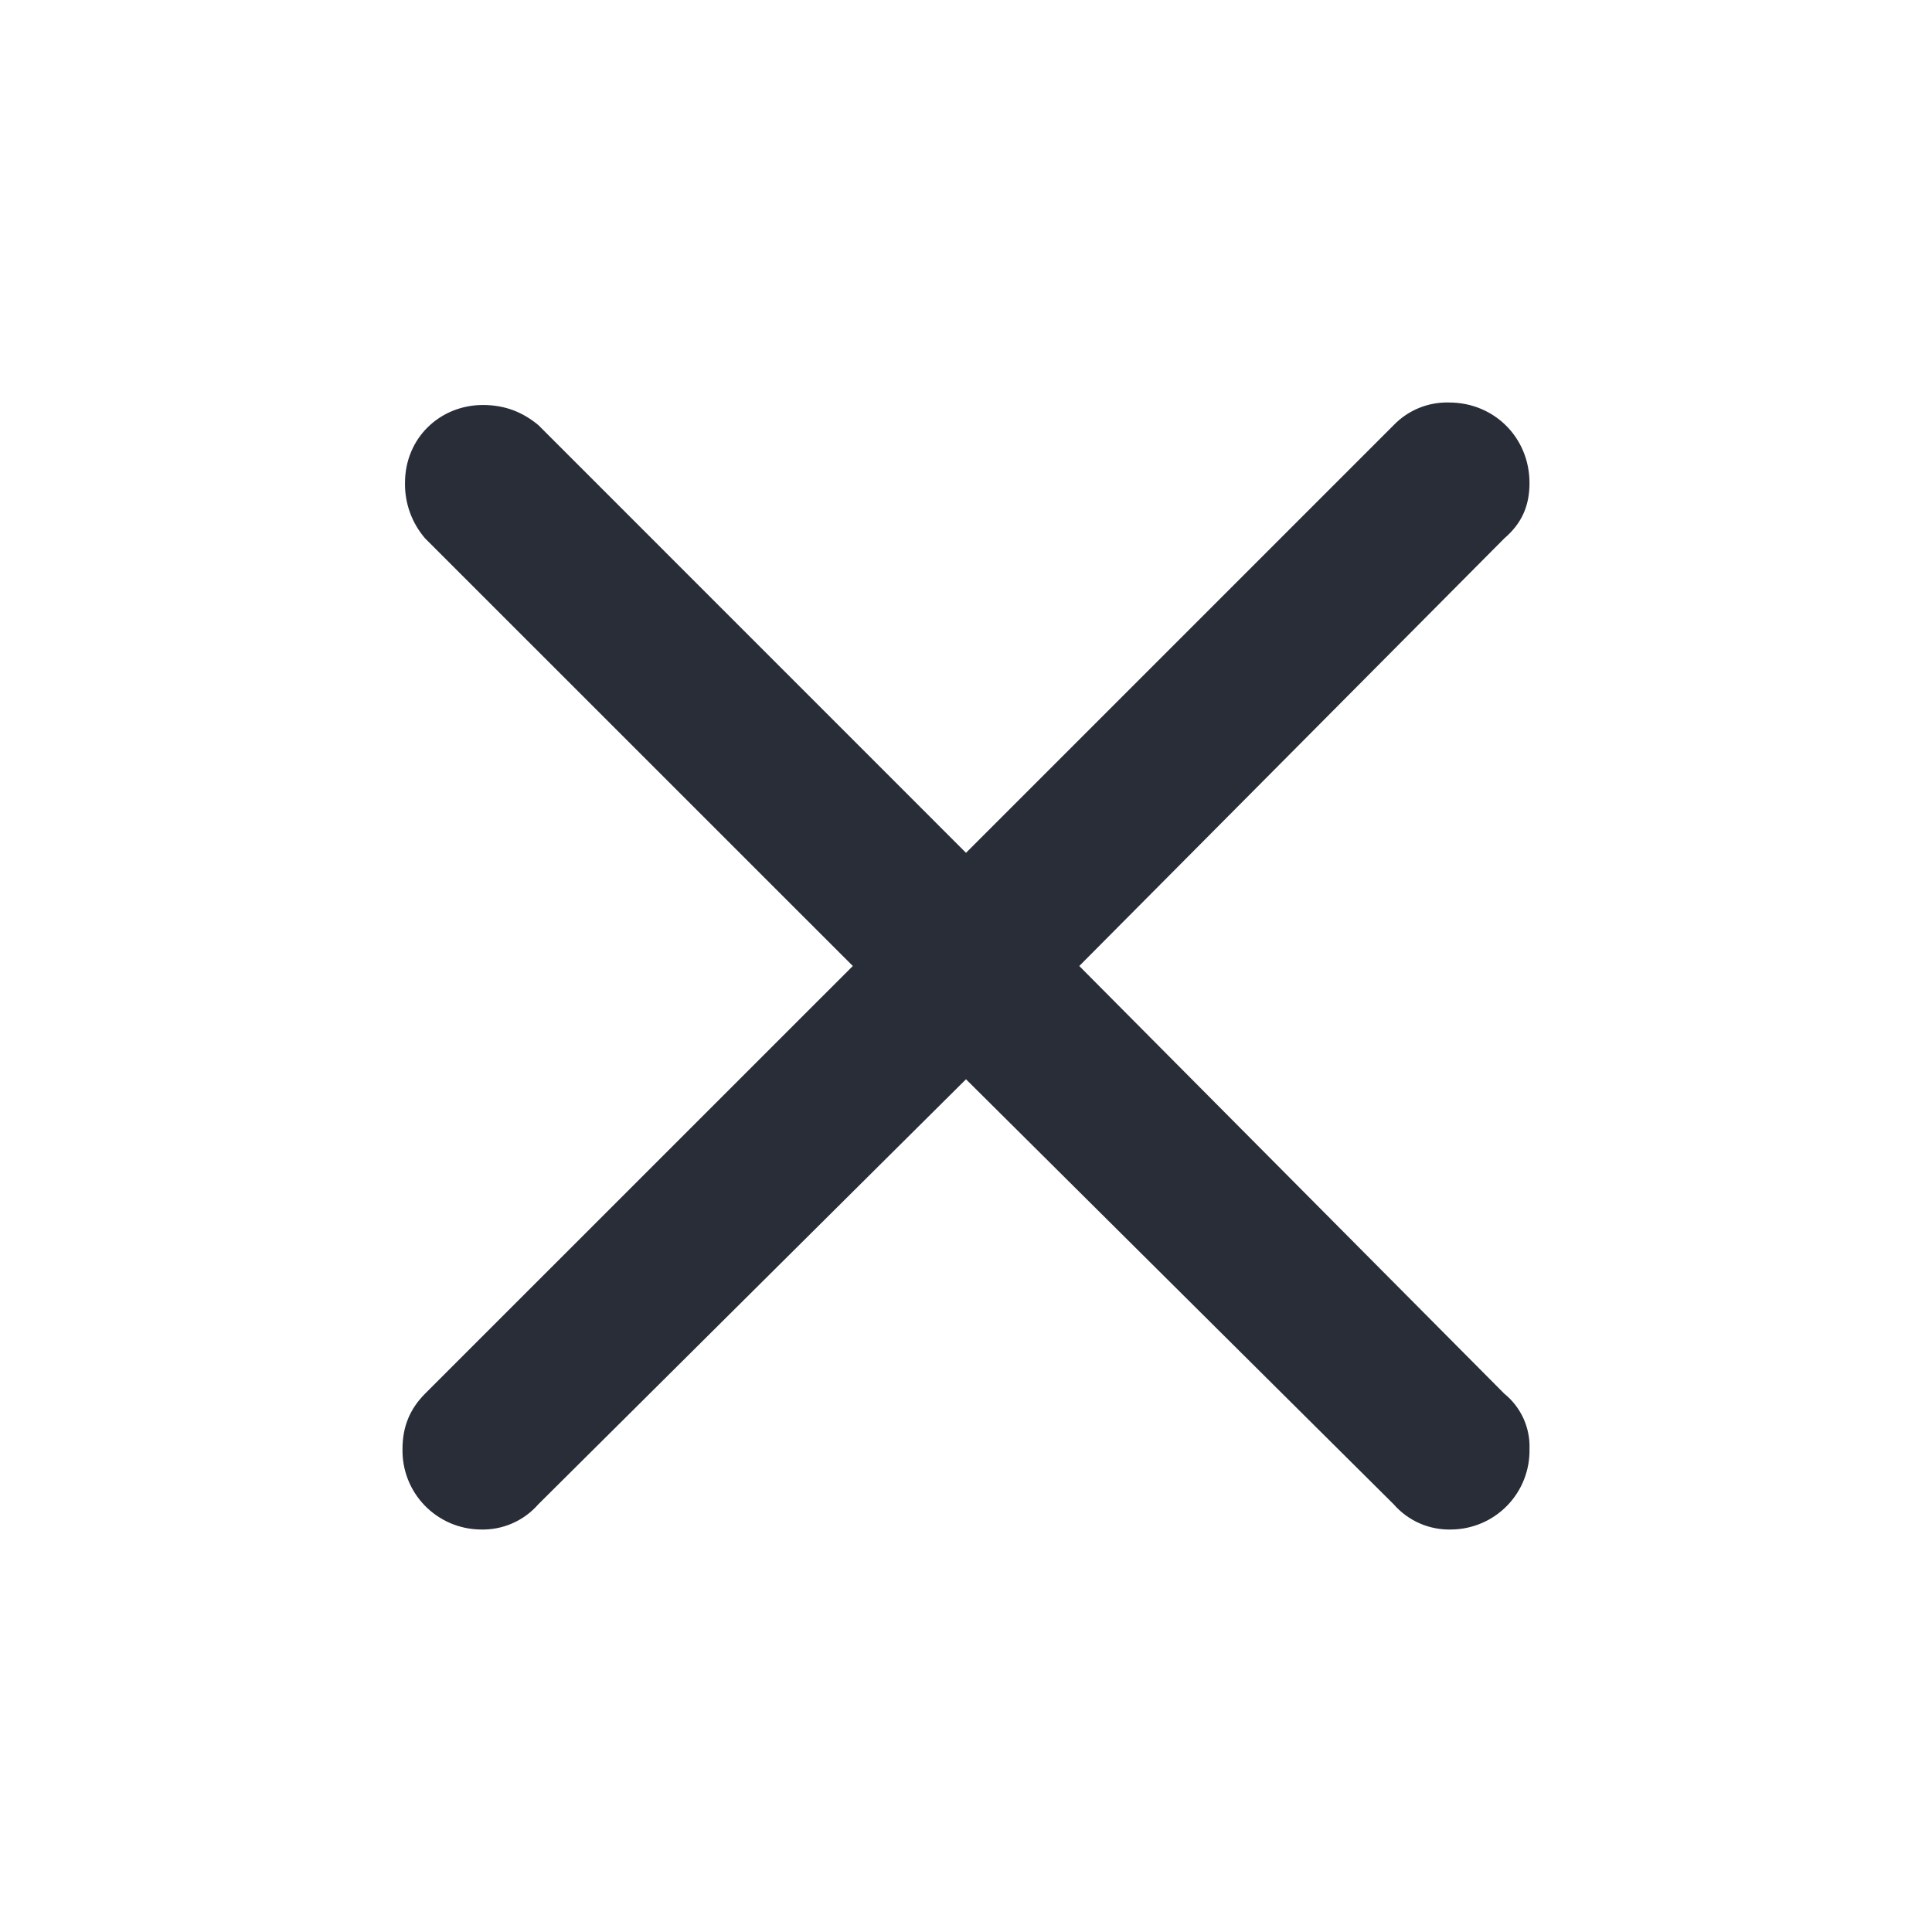
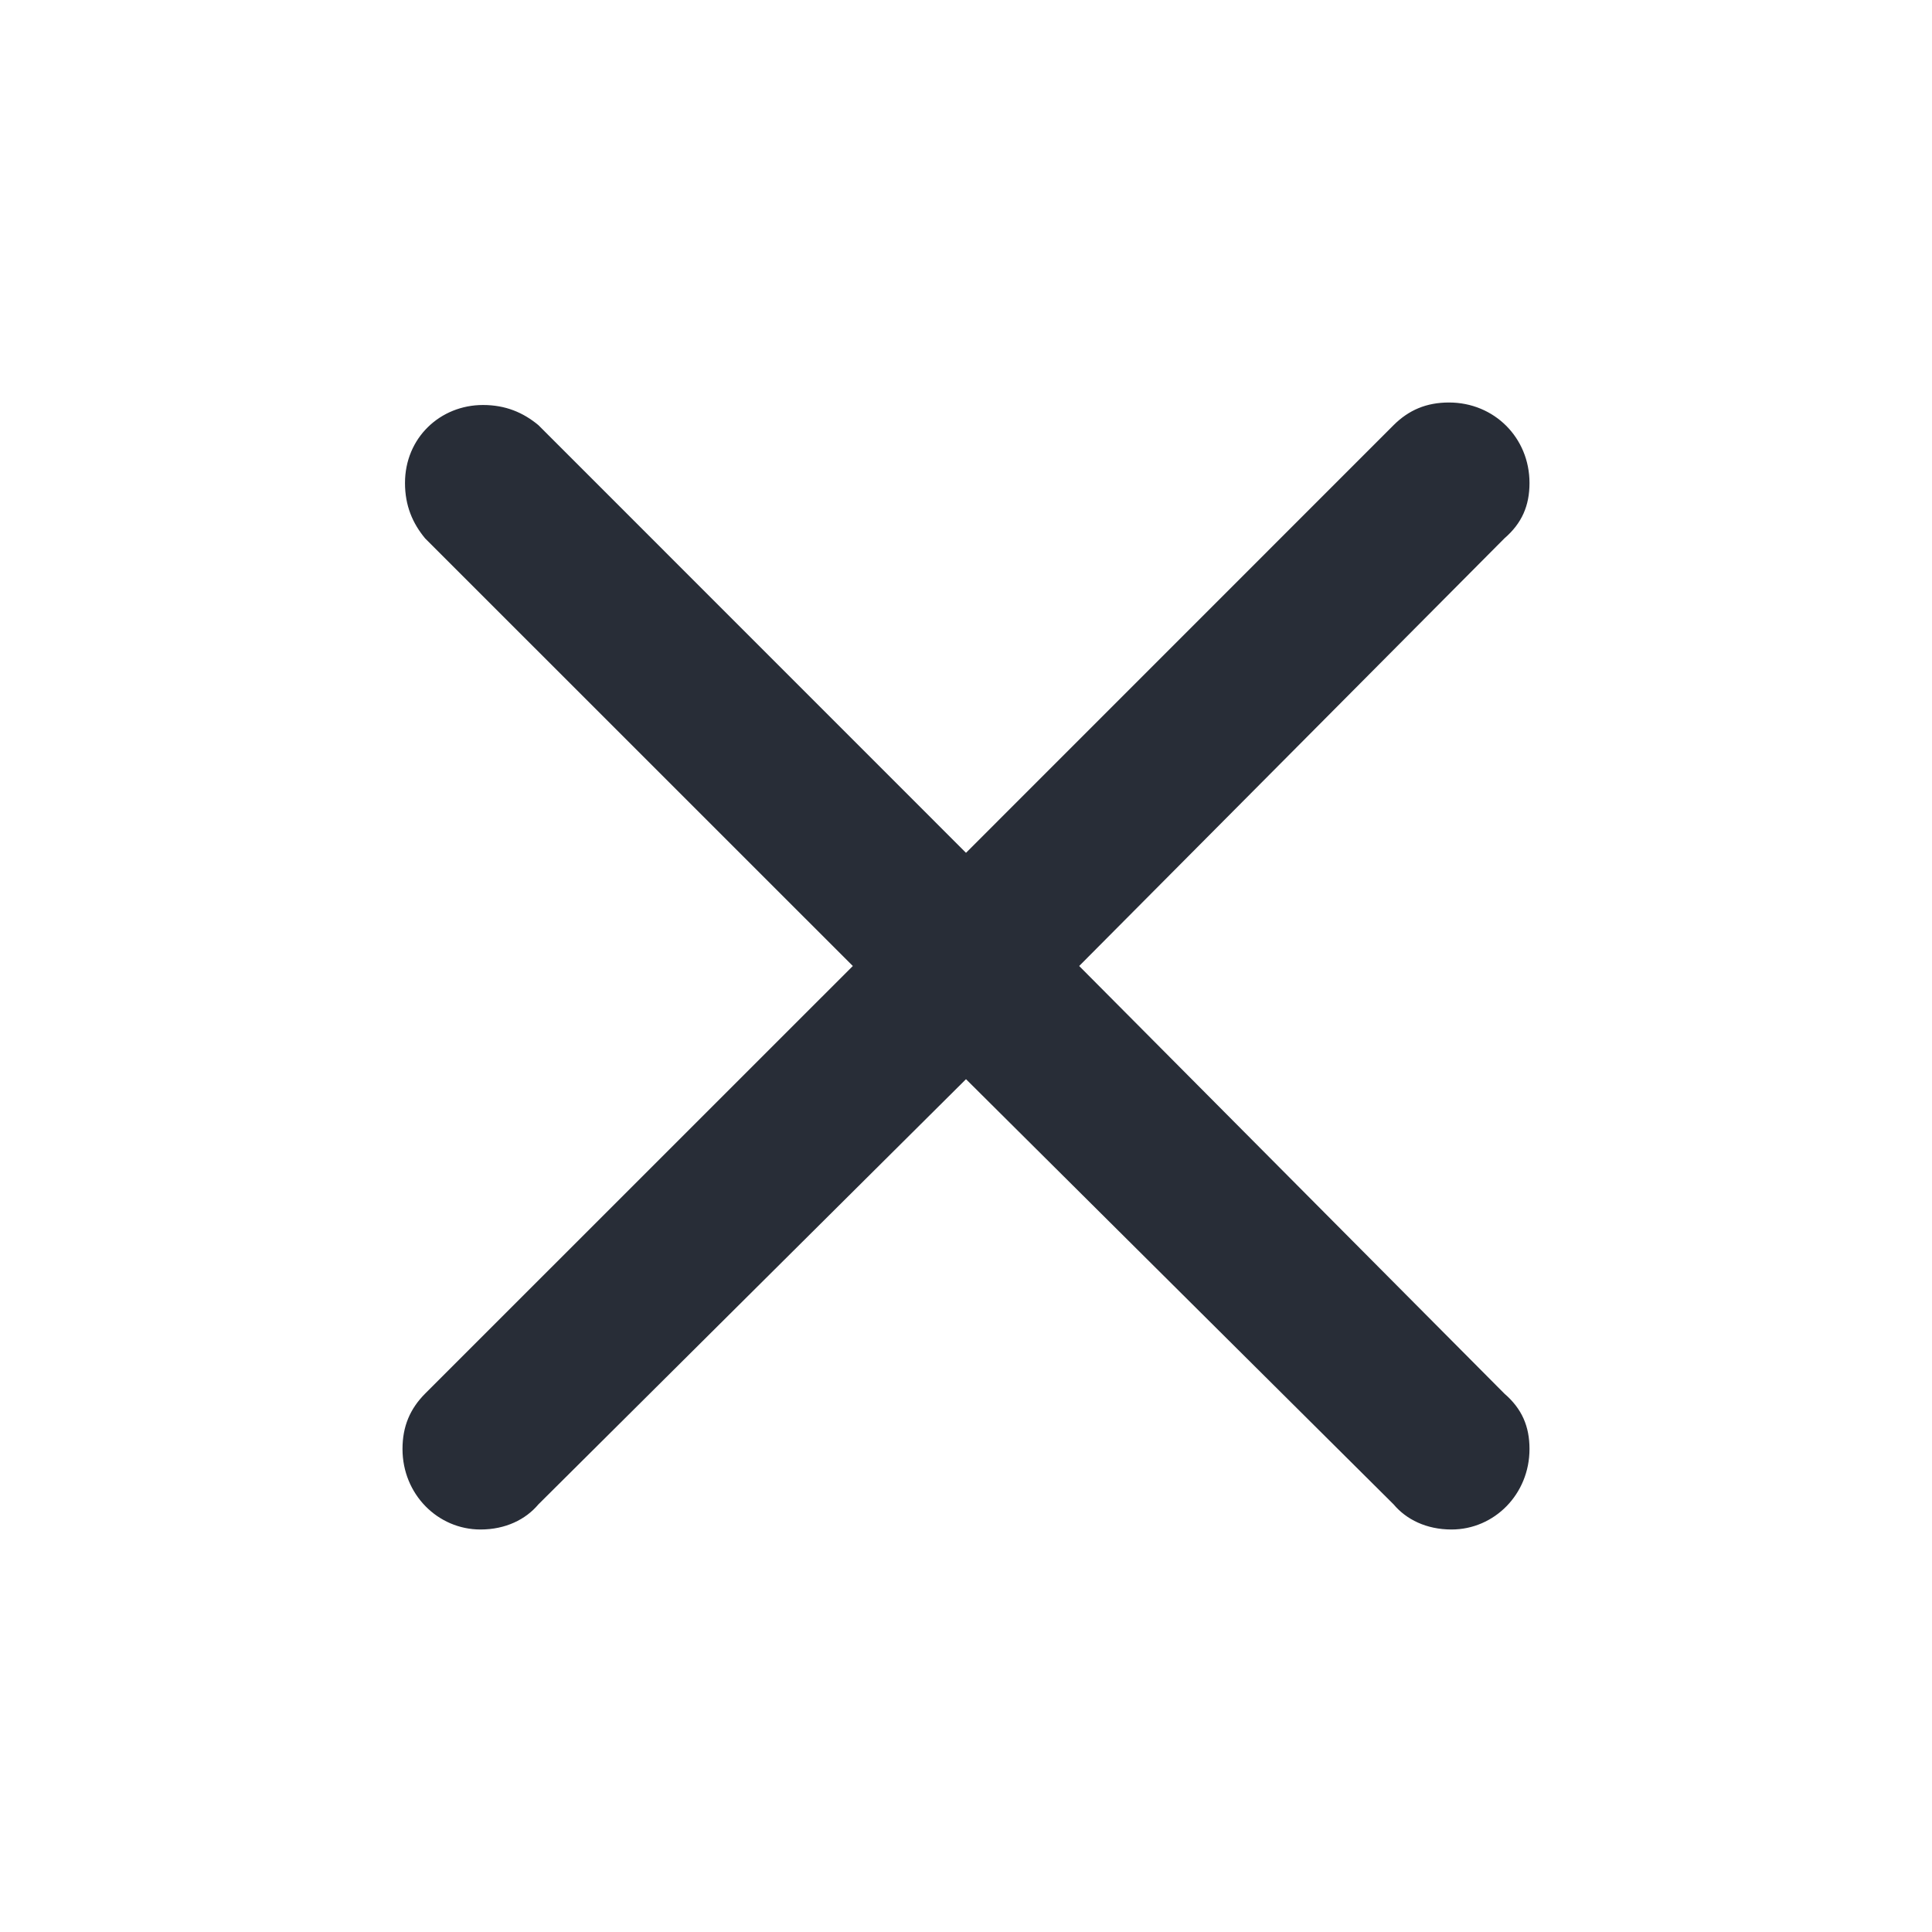
- <svg xmlns="http://www.w3.org/2000/svg" width="24" height="24">
-   <path d="M5 18c0-.281.094-.5.281-.688L10.594 12 5.28 6.687A1.03 1.03 0 015.031 6c0-.563.438-.969.969-.969.281 0 .5.094.688.25L12 10.594l5.313-5.313A.92.92 0 0118 5c.563 0 1 .438 1 1 0 .281-.094.5-.313.688L13.407 12l5.28 5.313A.844.844 0 0119 18a.98.98 0 01-.969 1 .915.915 0 01-.718-.313L12 13.407l-5.313 5.28A.915.915 0 015.97 19 .98.98 0 015 18z" fill="#282D37" fill-rule="evenodd" />
+ <svg xmlns="http://www.w3.org/2000/svg" width="24px" height="24px" viewBox="0 0 24 24" version="1.1">
+   <g id="Symbols:Icon" stroke="none" stroke-width="1" fill="none" fill-rule="evenodd">
+     <g id="24dp-Icon/Navigation/Close" fill="#282D37">
+       <path d="M5,18 C5,17.719 5.094,17.5 5.281,17.312 L10.594,12 L5.281,6.688 C5.125,6.5 5.031,6.281 5.031,6 C5.031,5.438 5.469,5.031 6,5.031 C6.281,5.031 6.5,5.125 6.688,5.281 L12,10.594 L17.312,5.281 C17.5,5.094 17.719,5 18,5 C18.562,5 19,5.438 19,6 C19,6.281 18.906,6.5 18.688,6.688 L13.406,12 L18.688,17.312 C18.906,17.5 19,17.719 19,18 C19,18.562 18.562,19 18.031,19 C17.719,19 17.469,18.875 17.312,18.688 L12,13.406 L6.688,18.688 C6.531,18.875 6.281,19 5.969,19 C5.438,19 5,18.562 5,18 Z" id="🎨-Color" />
+     </g>
+   </g>
</svg>
